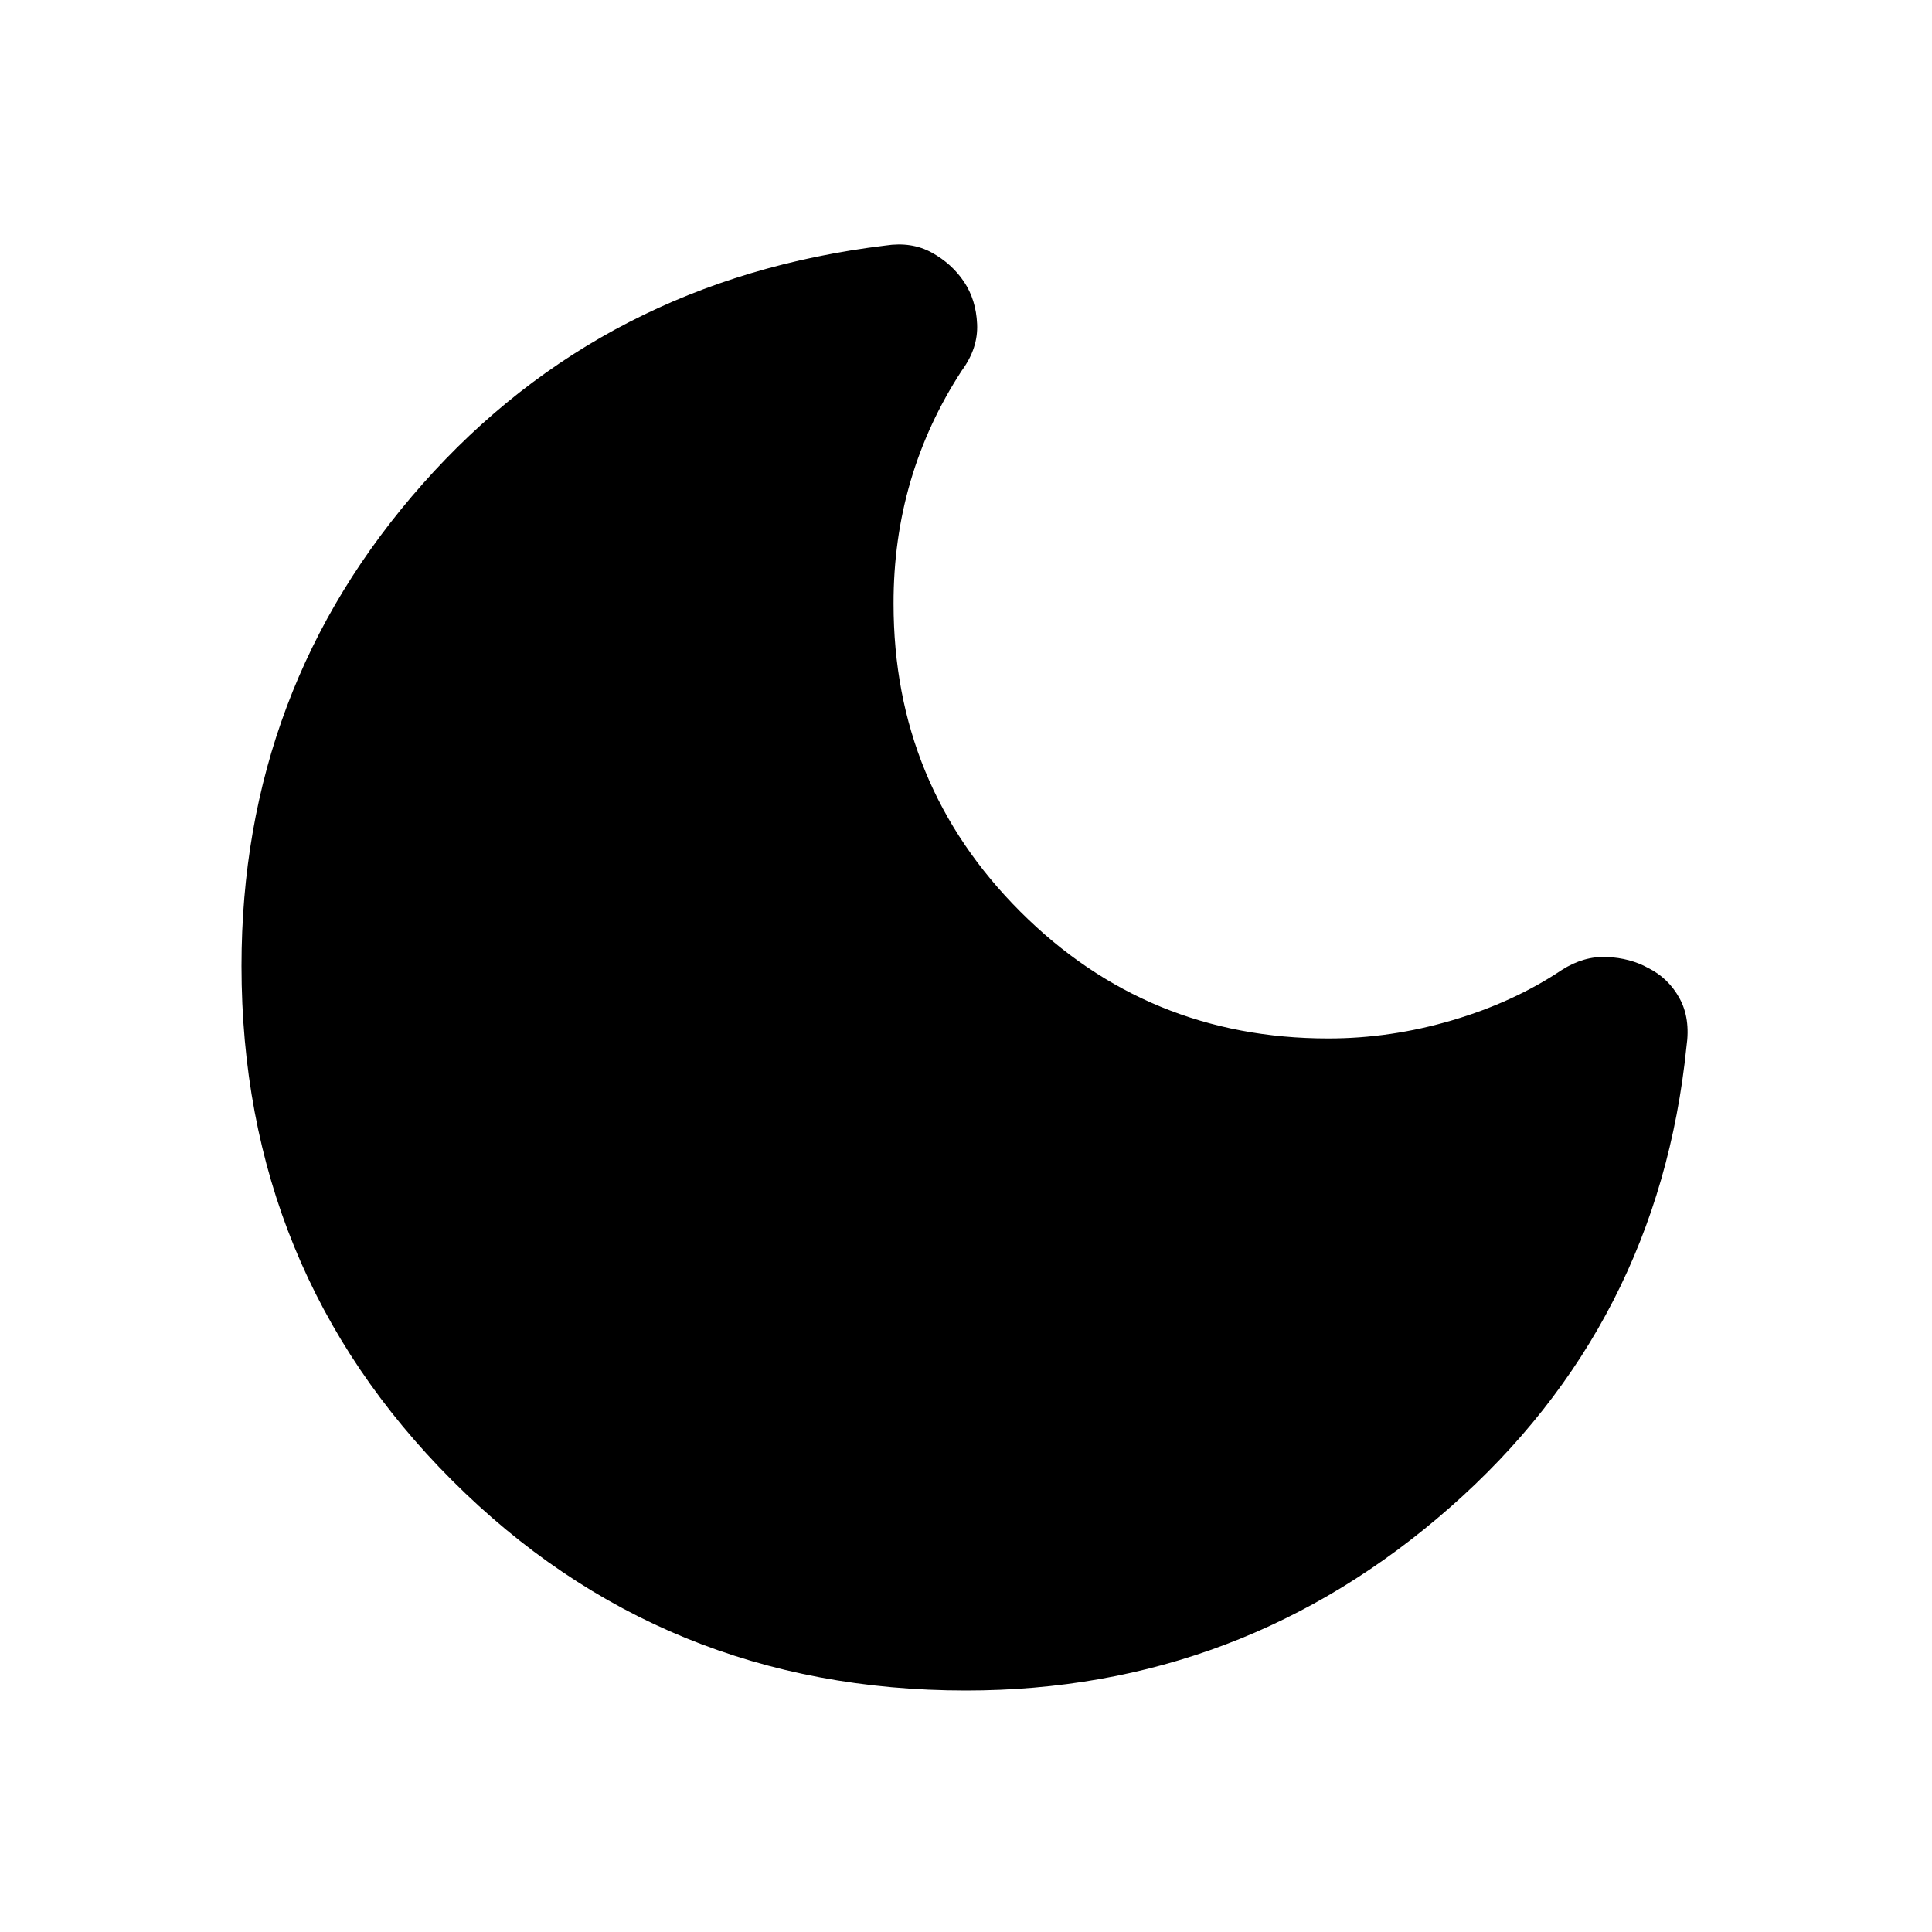
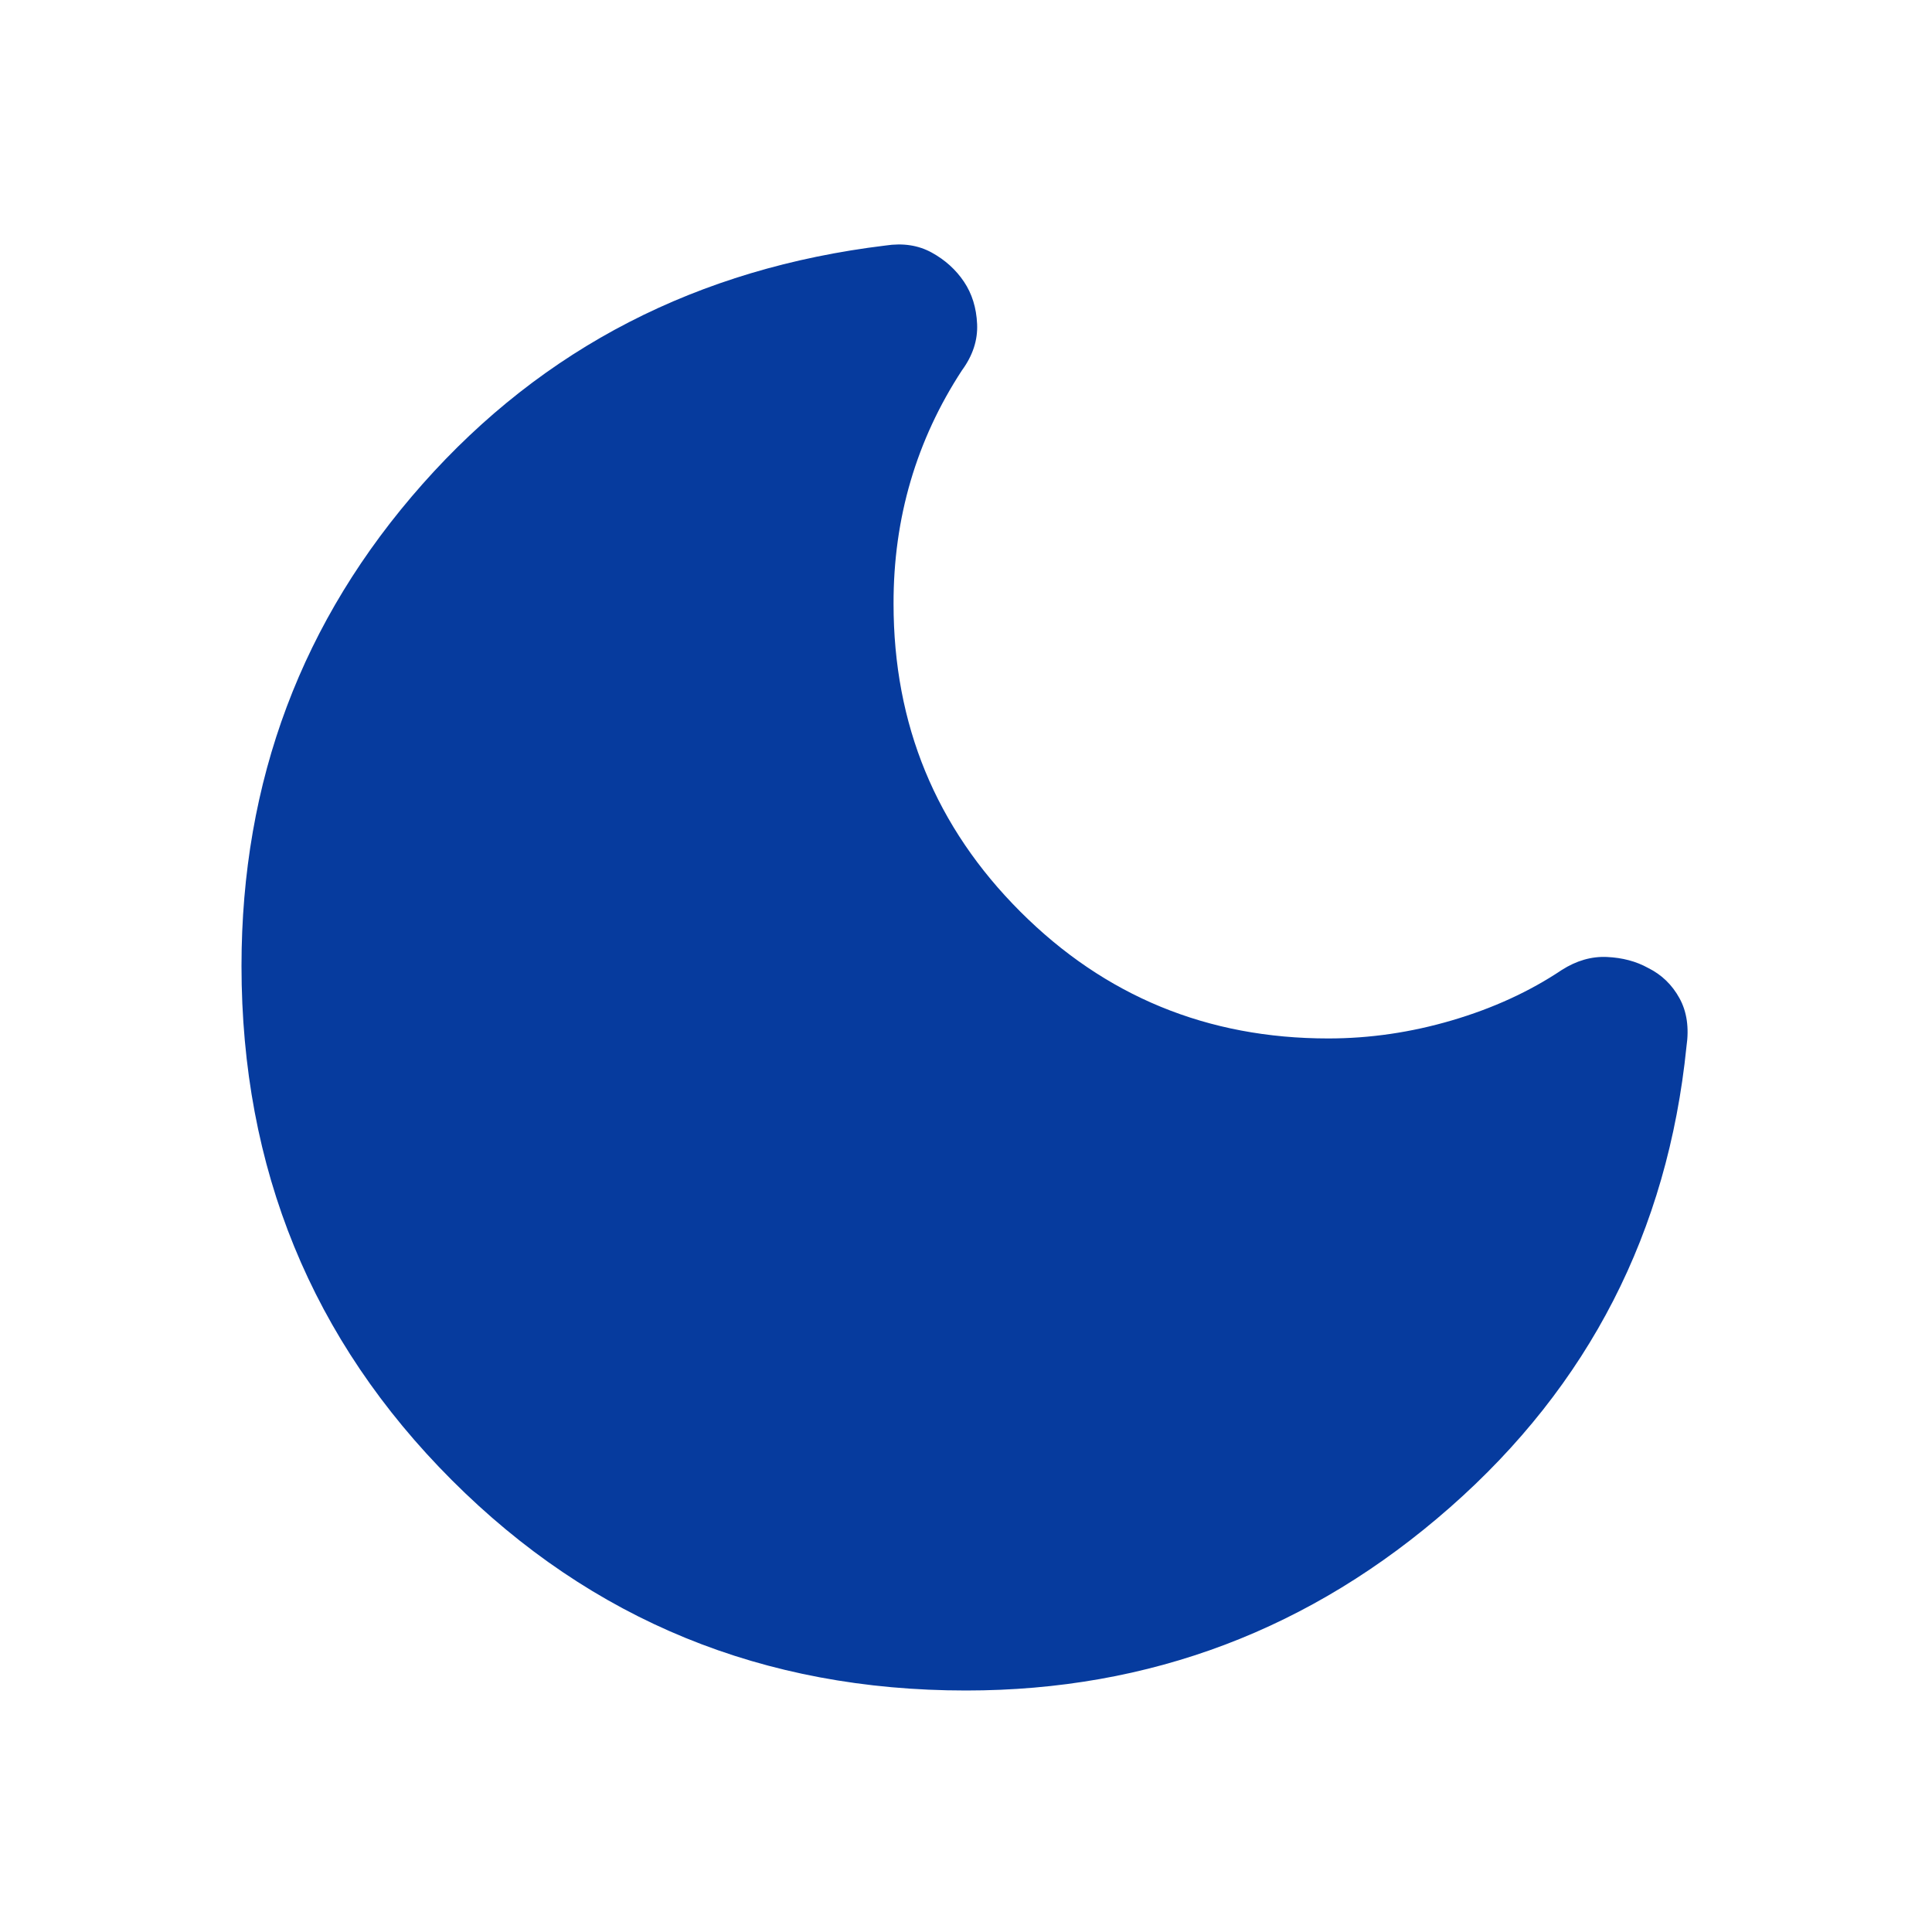
- <svg xmlns="http://www.w3.org/2000/svg" viewBox="0 0 24 24" fill="none">
-   <path d="M12 21C9.483 21 7.354 20.129 5.613 18.387C3.872 16.645 3.001 14.516 3 12C3 9.7 3.75 7.704 5.25 6.012C6.75 4.32 8.667 3.333 11 3.05C11.217 3.017 11.408 3.046 11.575 3.138C11.742 3.23 11.875 3.351 11.975 3.5C12.075 3.649 12.129 3.824 12.138 4.025C12.147 4.226 12.084 4.417 11.95 4.6C11.667 5.033 11.454 5.492 11.312 5.975C11.17 6.458 11.099 6.967 11.1 7.5C11.1 9 11.625 10.275 12.675 11.325C13.725 12.375 15 12.9 16.5 12.9C17.017 12.9 17.529 12.825 18.038 12.675C18.547 12.525 19.001 12.317 19.4 12.05C19.583 11.933 19.771 11.879 19.963 11.888C20.155 11.897 20.326 11.942 20.475 12.025C20.642 12.108 20.771 12.233 20.863 12.4C20.955 12.567 20.984 12.767 20.95 13C20.717 15.3 19.738 17.208 18.013 18.725C16.288 20.242 14.284 21 12 21Z" fill="currentColor" />
+ <svg xmlns="http://www.w3.org/2000/svg" width="24" height="24" viewBox="0 0 24 24" fill="none">
+   <path d="M12 21C9.483 21 7.354 20.129 5.613 18.387C3.872 16.645 3.001 14.516 3 12C3 9.7 3.75 7.704 5.25 6.012C6.75 4.32 8.667 3.333 11 3.05C11.217 3.017 11.408 3.046 11.575 3.138C11.742 3.23 11.875 3.351 11.975 3.5C12.075 3.649 12.129 3.824 12.138 4.025C12.147 4.226 12.084 4.417 11.95 4.6C11.667 5.033 11.454 5.492 11.312 5.975C11.17 6.458 11.099 6.967 11.1 7.5C11.1 9 11.625 10.275 12.675 11.325C13.725 12.375 15 12.9 16.5 12.9C17.017 12.9 17.529 12.825 18.038 12.675C18.547 12.525 19.001 12.317 19.4 12.05C19.583 11.933 19.771 11.879 19.963 11.888C20.155 11.897 20.326 11.942 20.475 12.025C20.642 12.108 20.771 12.233 20.863 12.4C20.955 12.567 20.984 12.767 20.95 13C20.717 15.3 19.738 17.208 18.013 18.725C16.288 20.242 14.284 21 12 21Z" fill="#063B9E" />
</svg>
